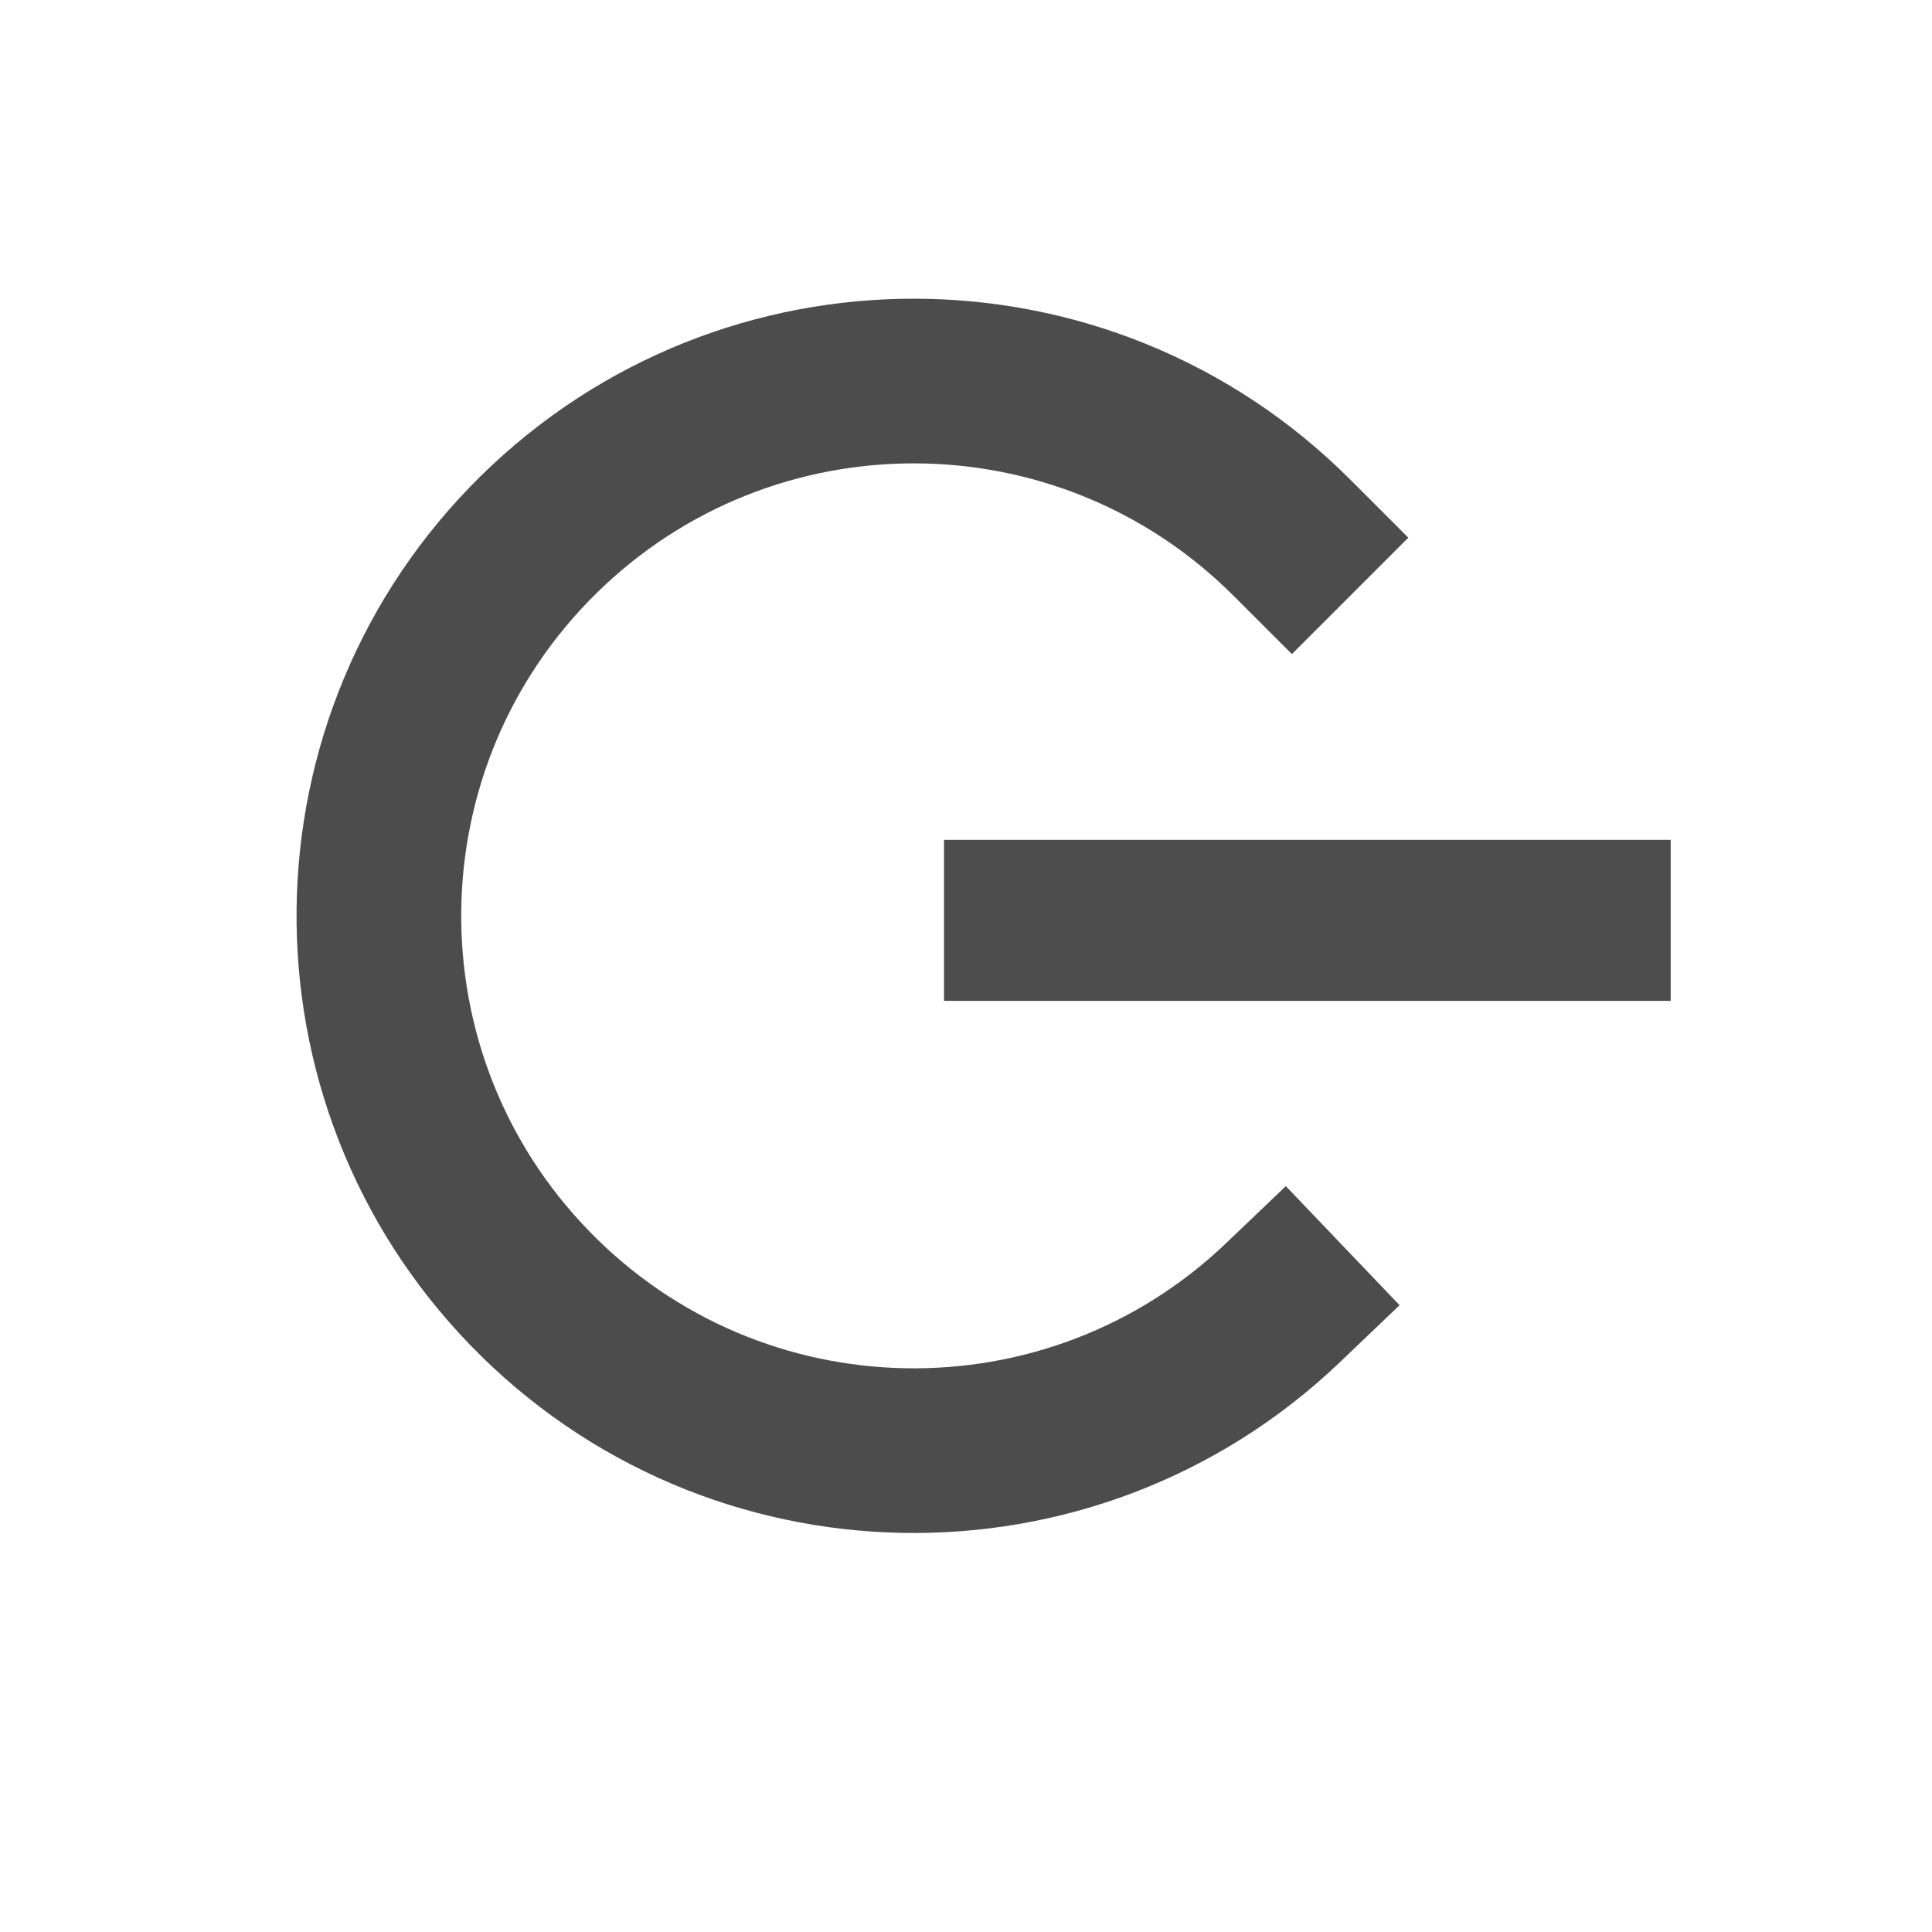
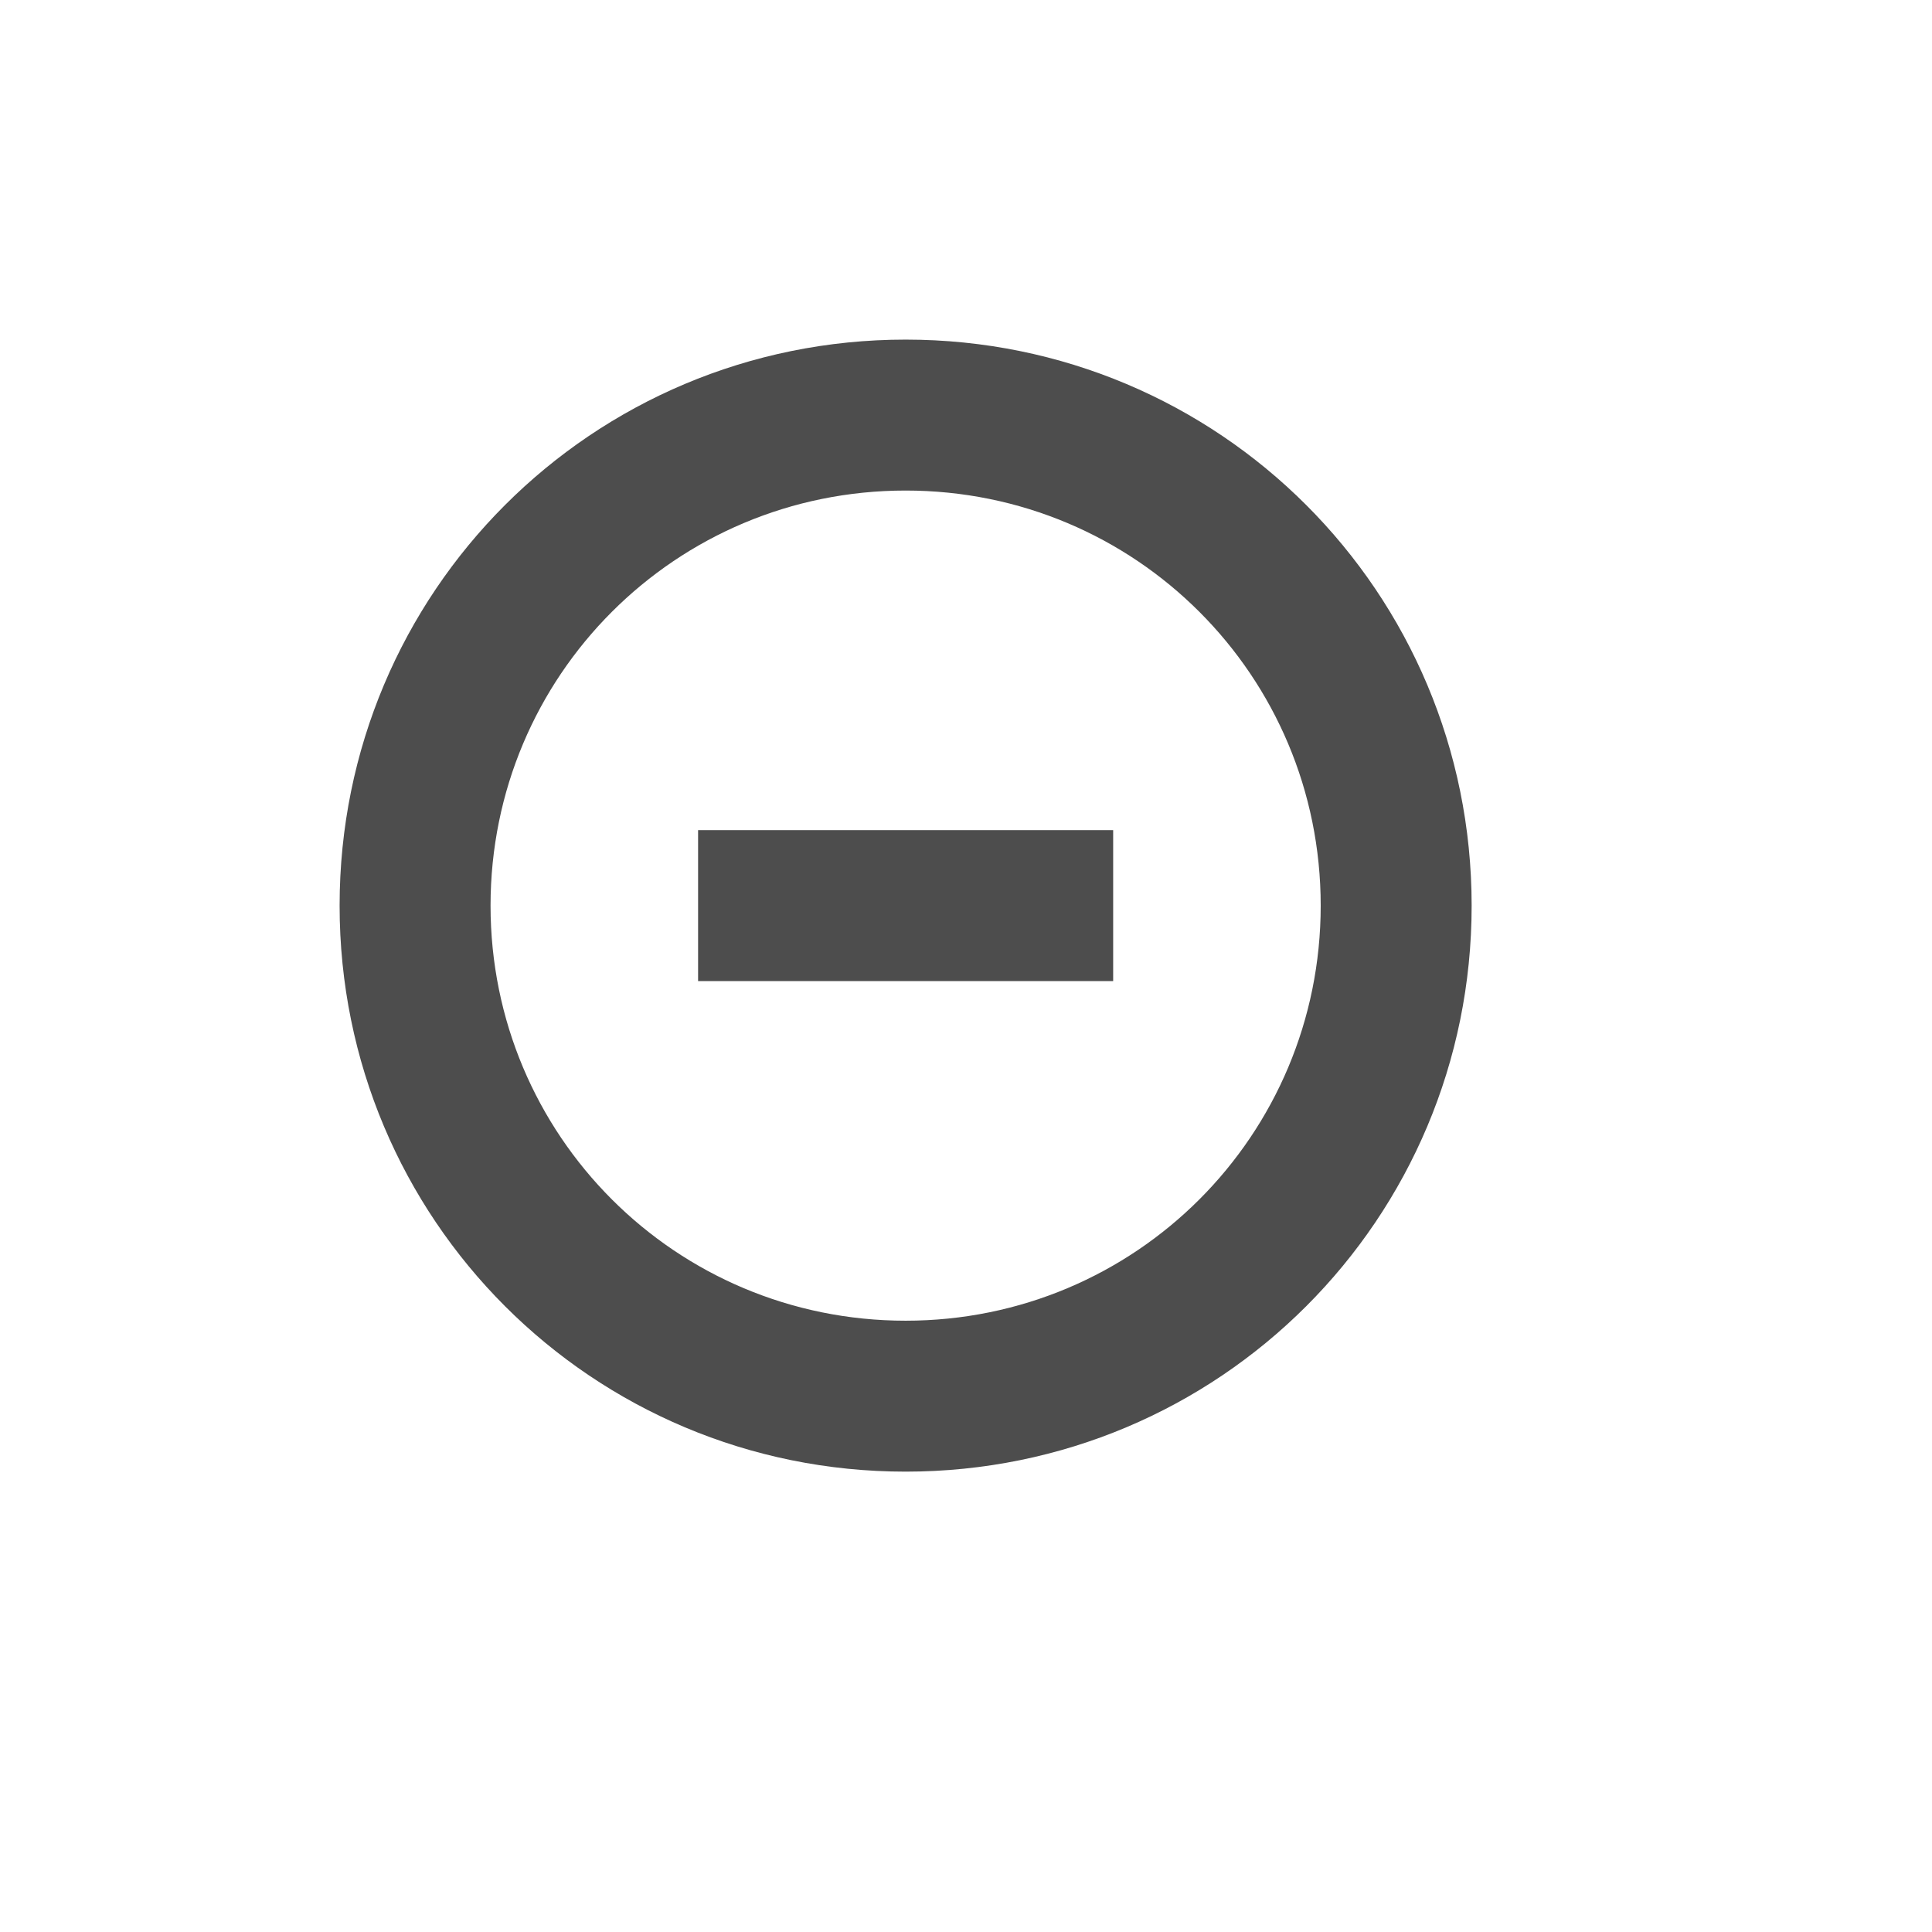
- <svg xmlns="http://www.w3.org/2000/svg" width="38.4pt" height="38.4pt">
-   <defs />
-   <g id="layer1">
-     <rect id="rect3282" transform="matrix(1 0 0 -1 25.0178 26.5242)" fill="#4d4d4d" fill-rule="evenodd" width="14.443pt" height="3.2pt" />
-     <path id="shape0" transform="matrix(0 1 -1 0 34.2362 10.0977)" fill="none" stroke="#4c4c4c" stroke-width="4.364" stroke-linecap="square" stroke-linejoin="miter" stroke-miterlimit="2.013" d="M4.151 0C-1.354 5.505 -1.388 14.421 4.076 19.968C9.539 25.515 18.454 25.616 24.042 20.195C29.63 14.774 29.799 5.86 24.421 0.231" />
-   </g>
+ <svg xmlns="http://www.w3.org/2000/svg" width="38.4pt" height="38.4pt" id="svg2" version="1.1">
+   <defs id="defs4" />
+   <path style="fill:#4d4d4d;fill-opacity:1;stroke:none" d="M 24 9 C 15.69 9 9 15.69 9 24 C 9 32.31 15.69 39 24 39 C 32.31 39 39 32.31 39 24 C 39 15.69 32.31 9 24 9 z M 24 13 C 30.094 13 35 17.906 35 24 C 35 30.094 30.094 35 24 35 C 17.906 35 13 30.094 13 24 C 13 17.906 17.906 13 24 13 z M 18.5 22 L 18.5 26 L 29.5 26 L 29.5 22 L 18.5 22 z " id="path4096" />
</svg>
